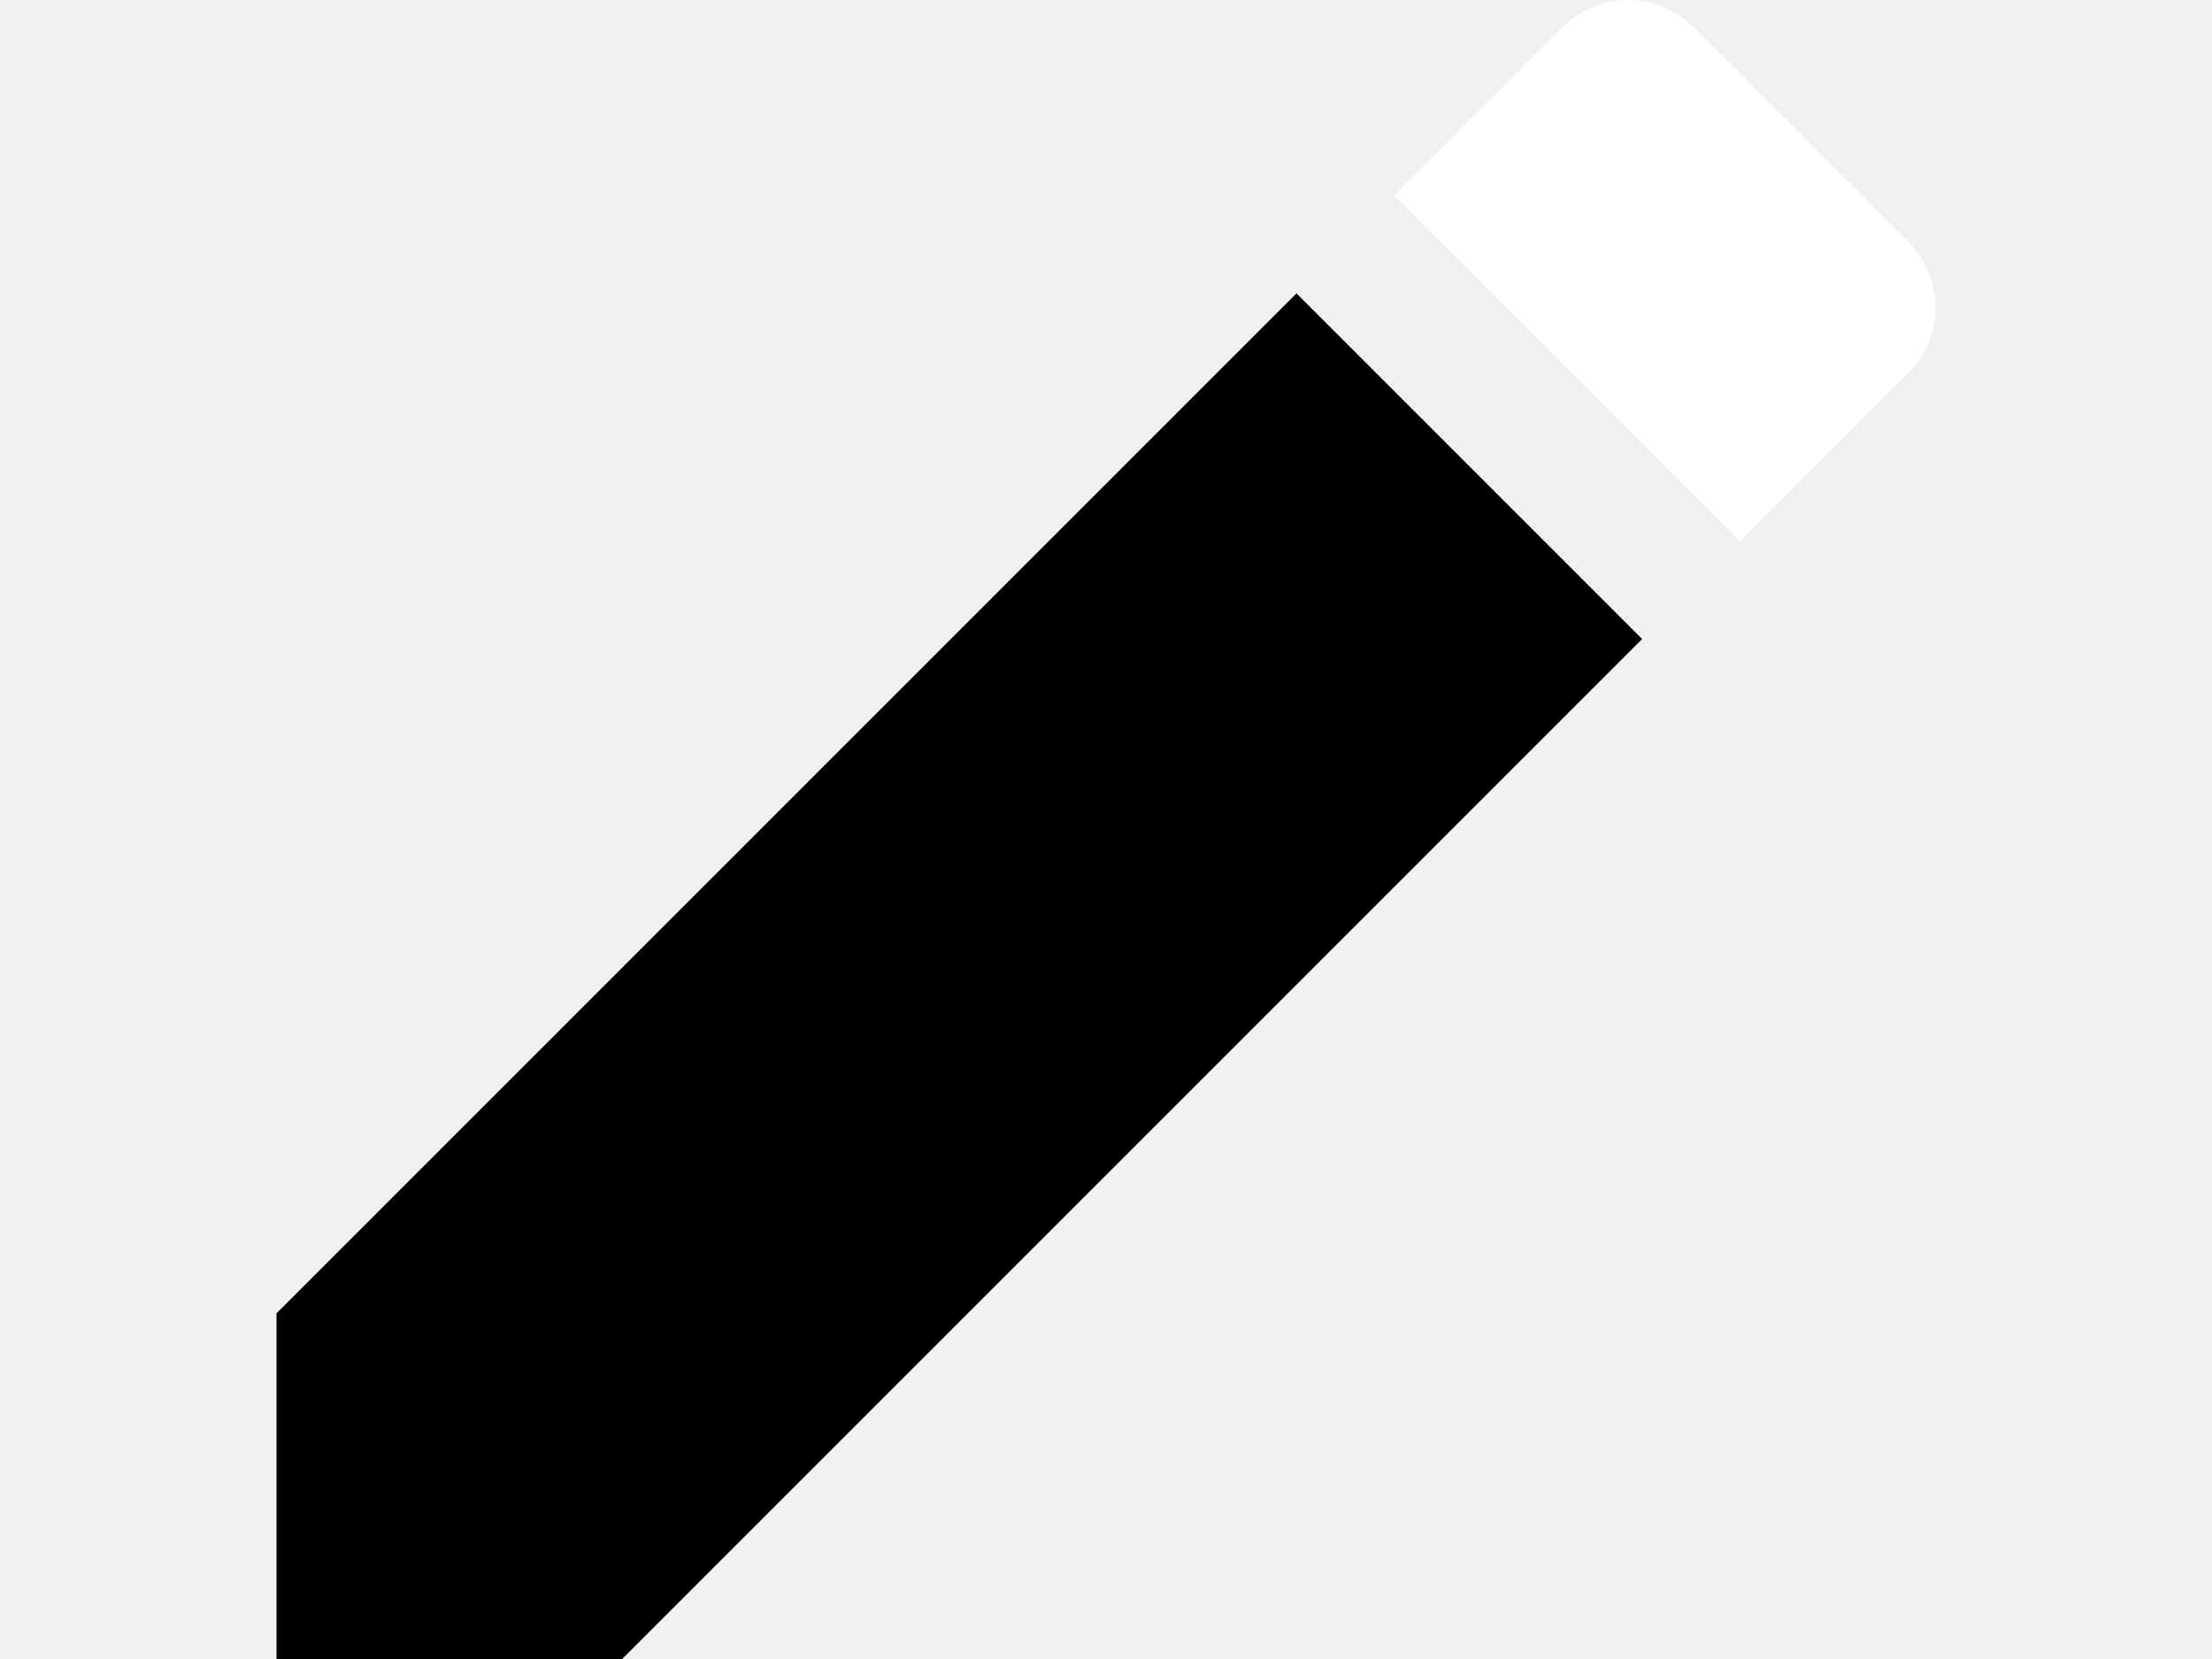
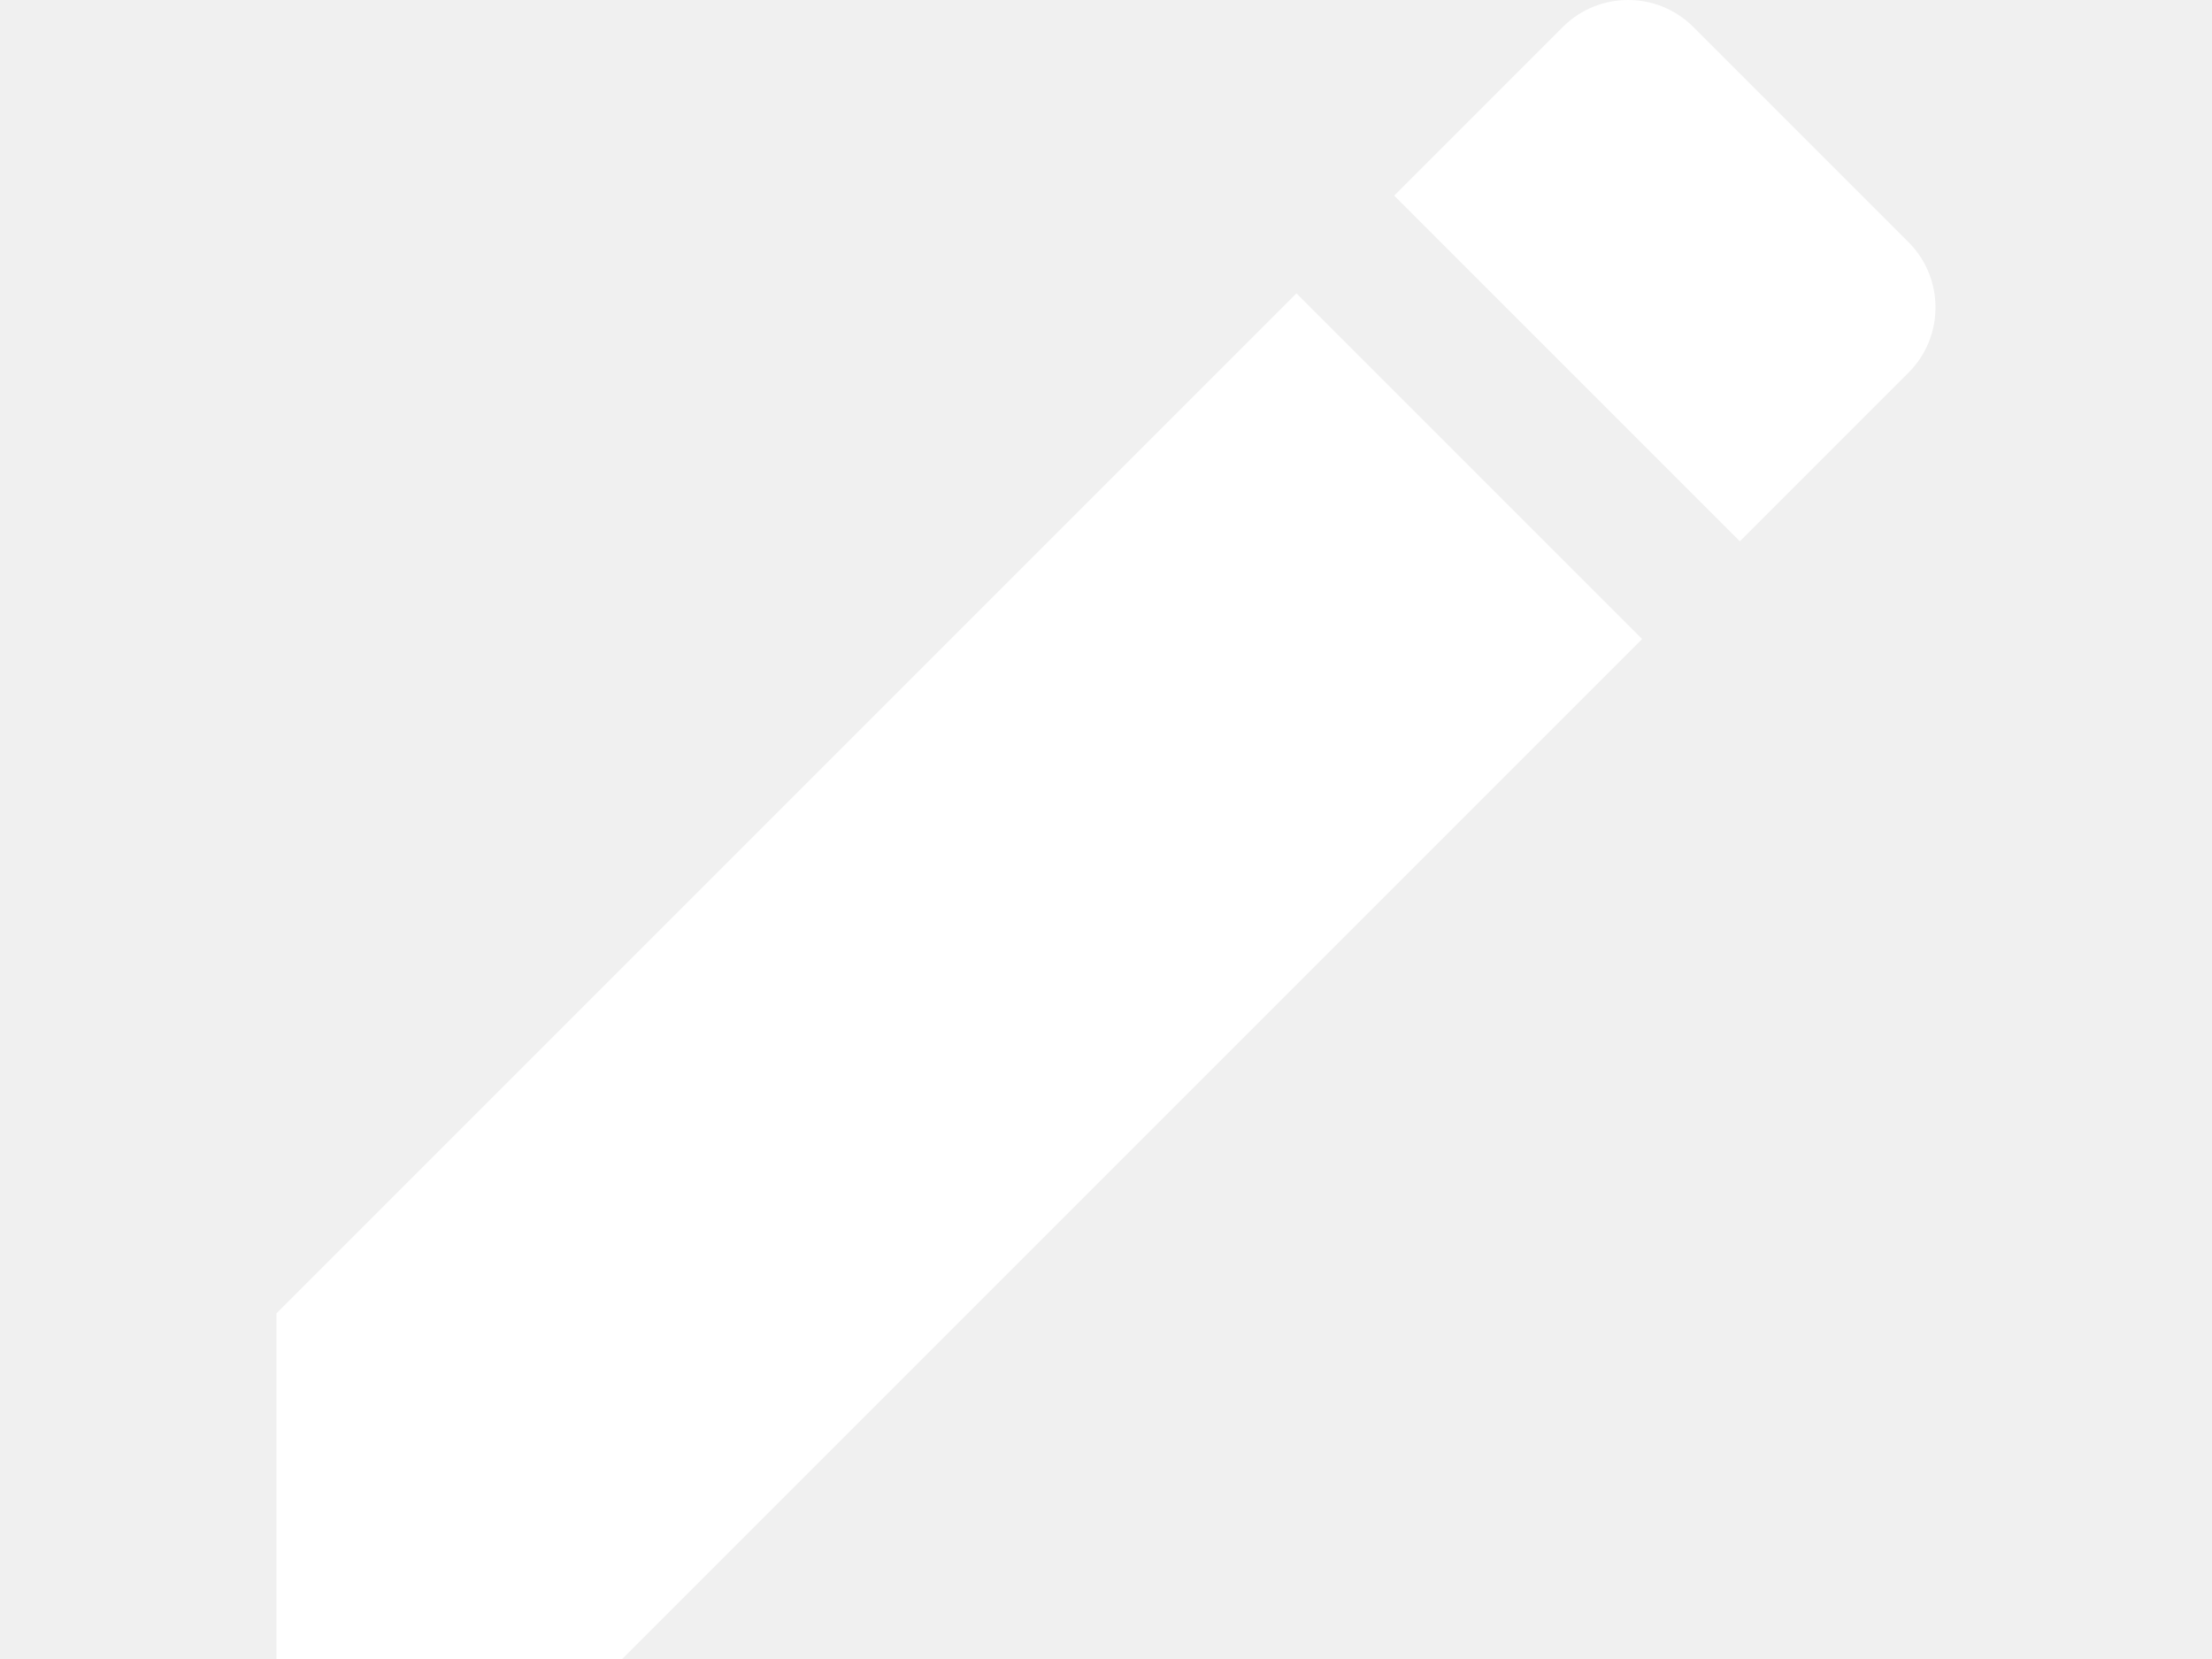
<svg xmlns="http://www.w3.org/2000/svg" id="body_1" width="64" height="48">
  <g transform="matrix(0.0625 0 0 0.0625 0 0)">
    <g transform="matrix(2.000276 0 0 2.000276 128 0)">
	</g>
-     <path transform="matrix(2.000276 0 0 2.000276 128 0)" d="M0 303.947L0 383.947L80 383.947L316.053 147.893L236.053 67.893L0 303.947" stroke="none" fill="#000000" fill-rule="nonzero" />
+     <path transform="matrix(2.000276 0 0 2.000276 128 0)" d="M0 303.947L0 383.947L80 383.947L316.053 147.893L236.053 67.893L0 303.947" stroke="none" fill="#FFFFFF" fill-rule="nonzero" />
    <g transform="matrix(2.000276 0 0 2.000276 128 0)">
	</g>
    <path transform="matrix(2.000276 0 0 2.000276 128 0)" d="M377.707 56.053L327.893 6.24C 319.573 -2.08 306.026 -2.08 297.706 6.24L297.706 6.24L258.666 45.28L338.666 125.28L377.706 86.24C 386.027 77.92 386.027 64.373 377.707 56.053z" stroke="none" fill="#FFFFFF" fill-rule="nonzero" />
  </g>
</svg>
